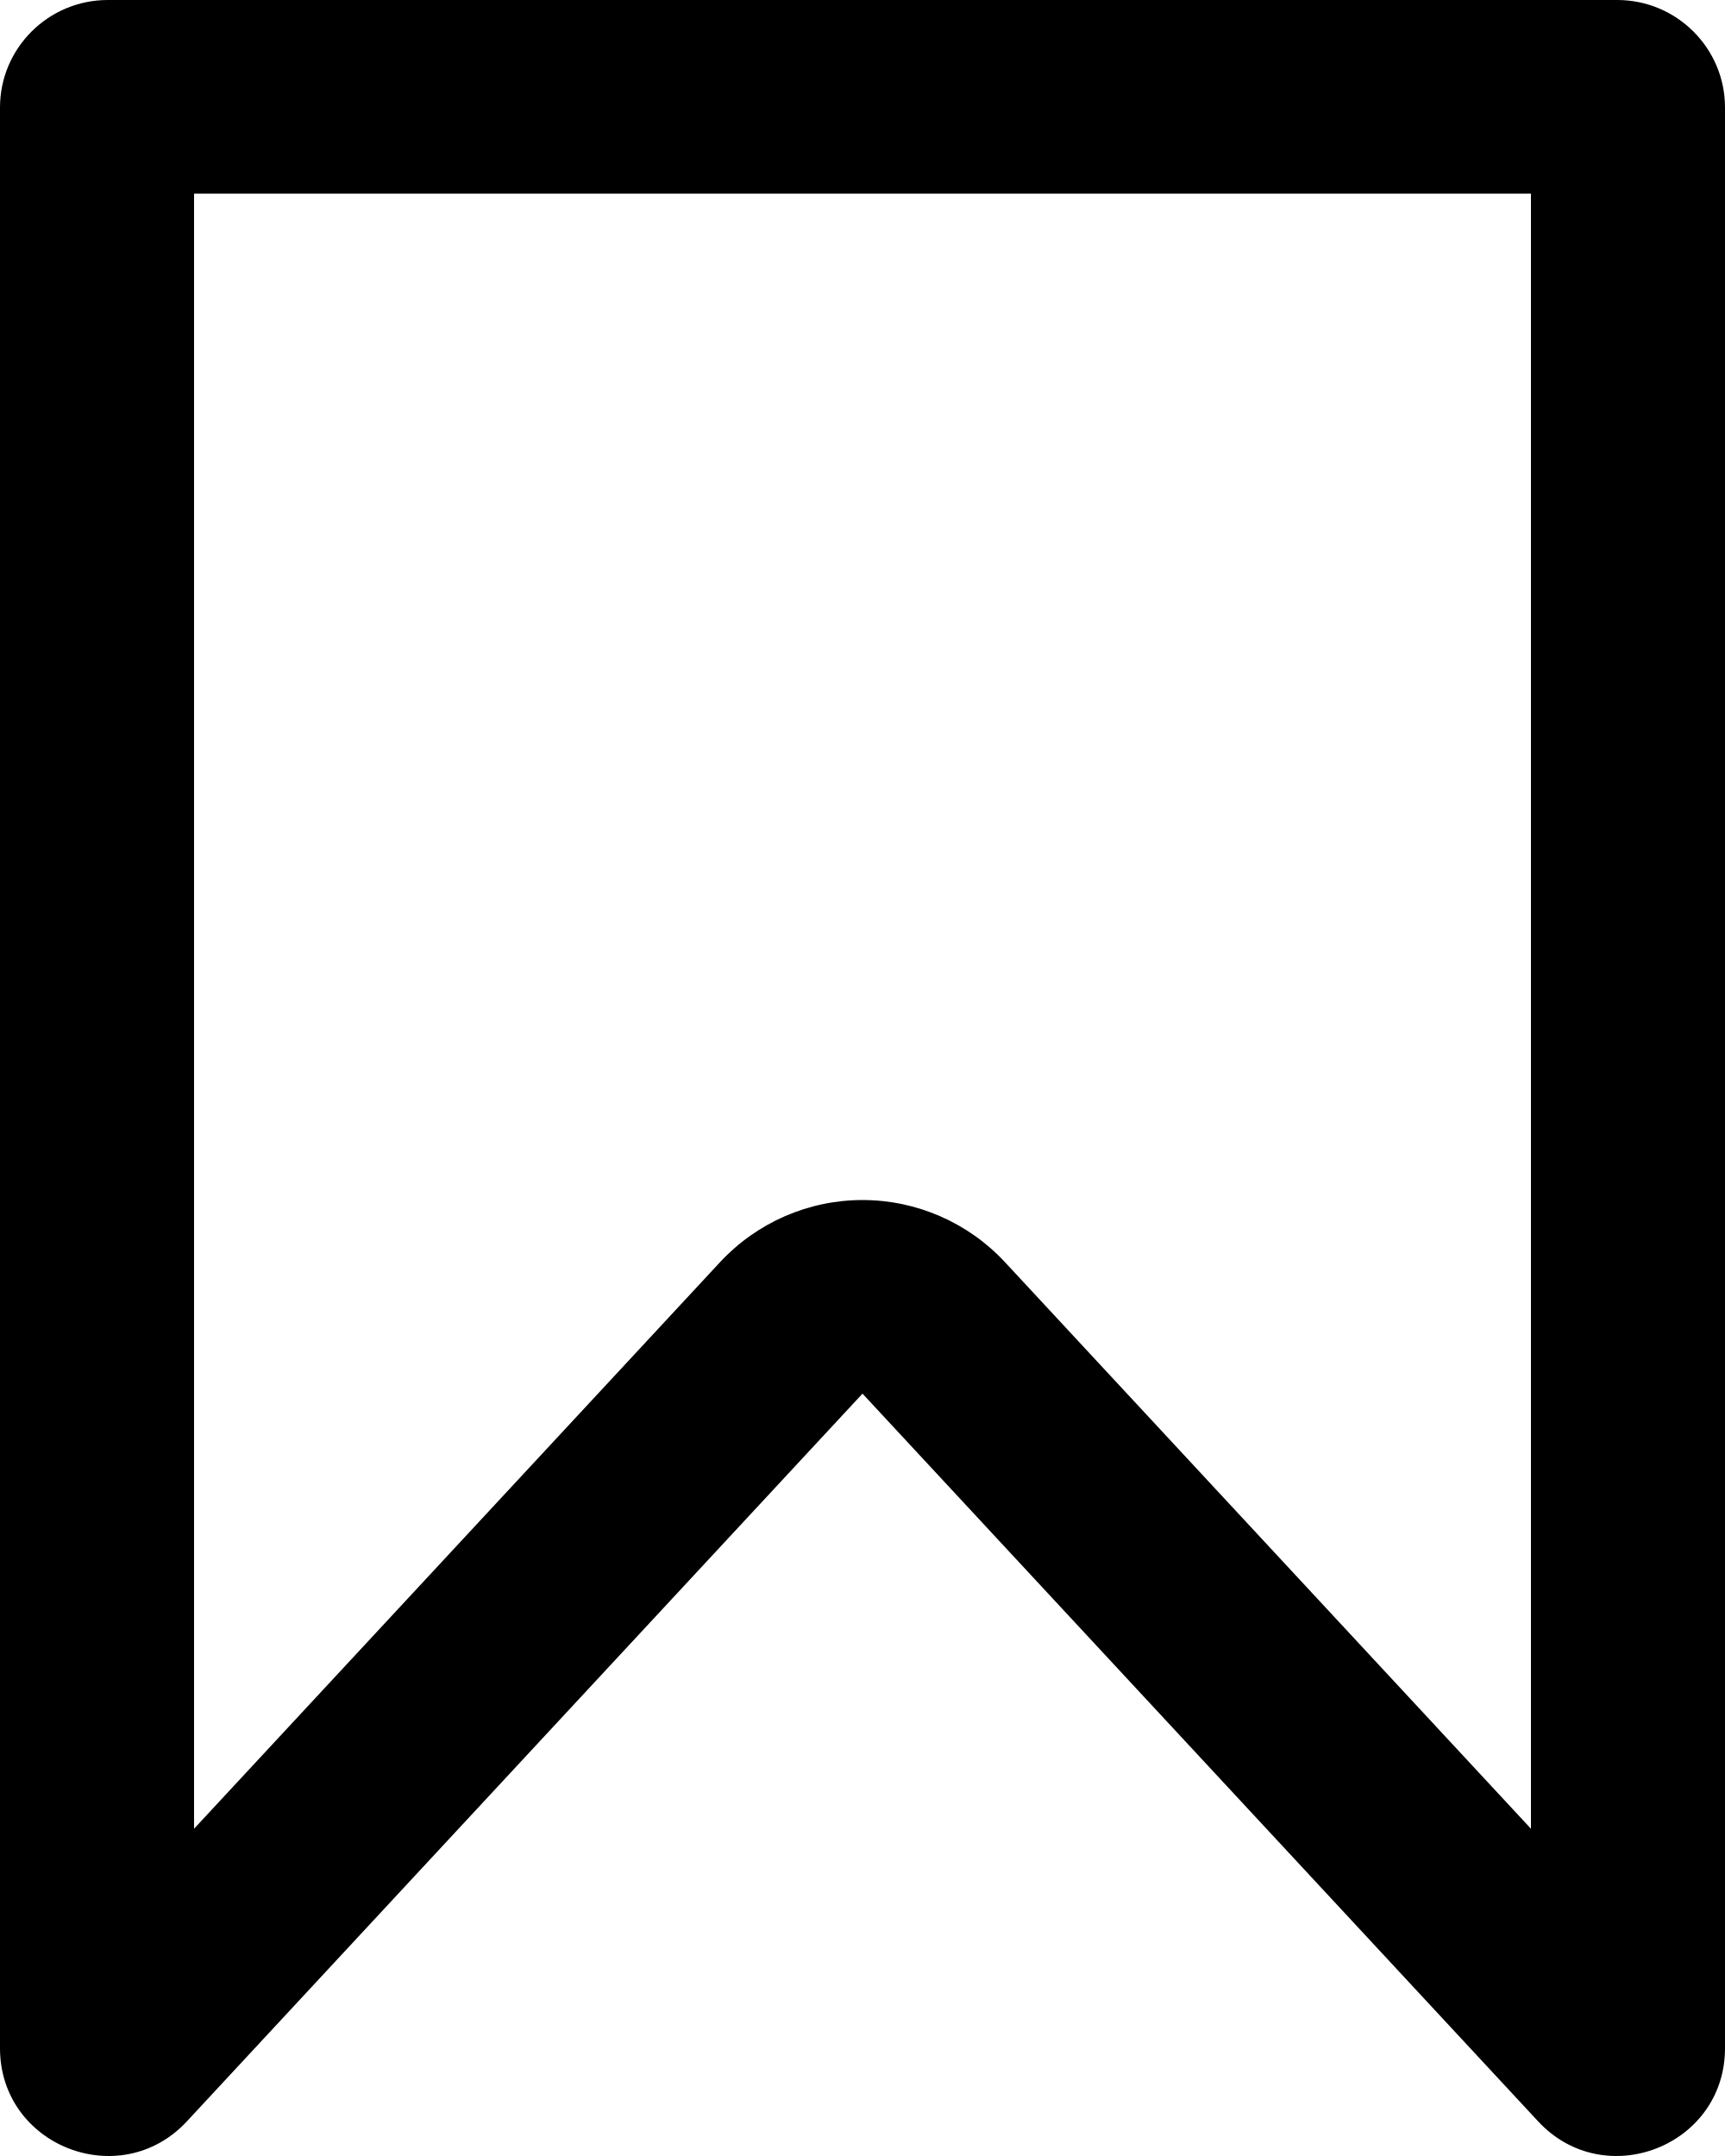
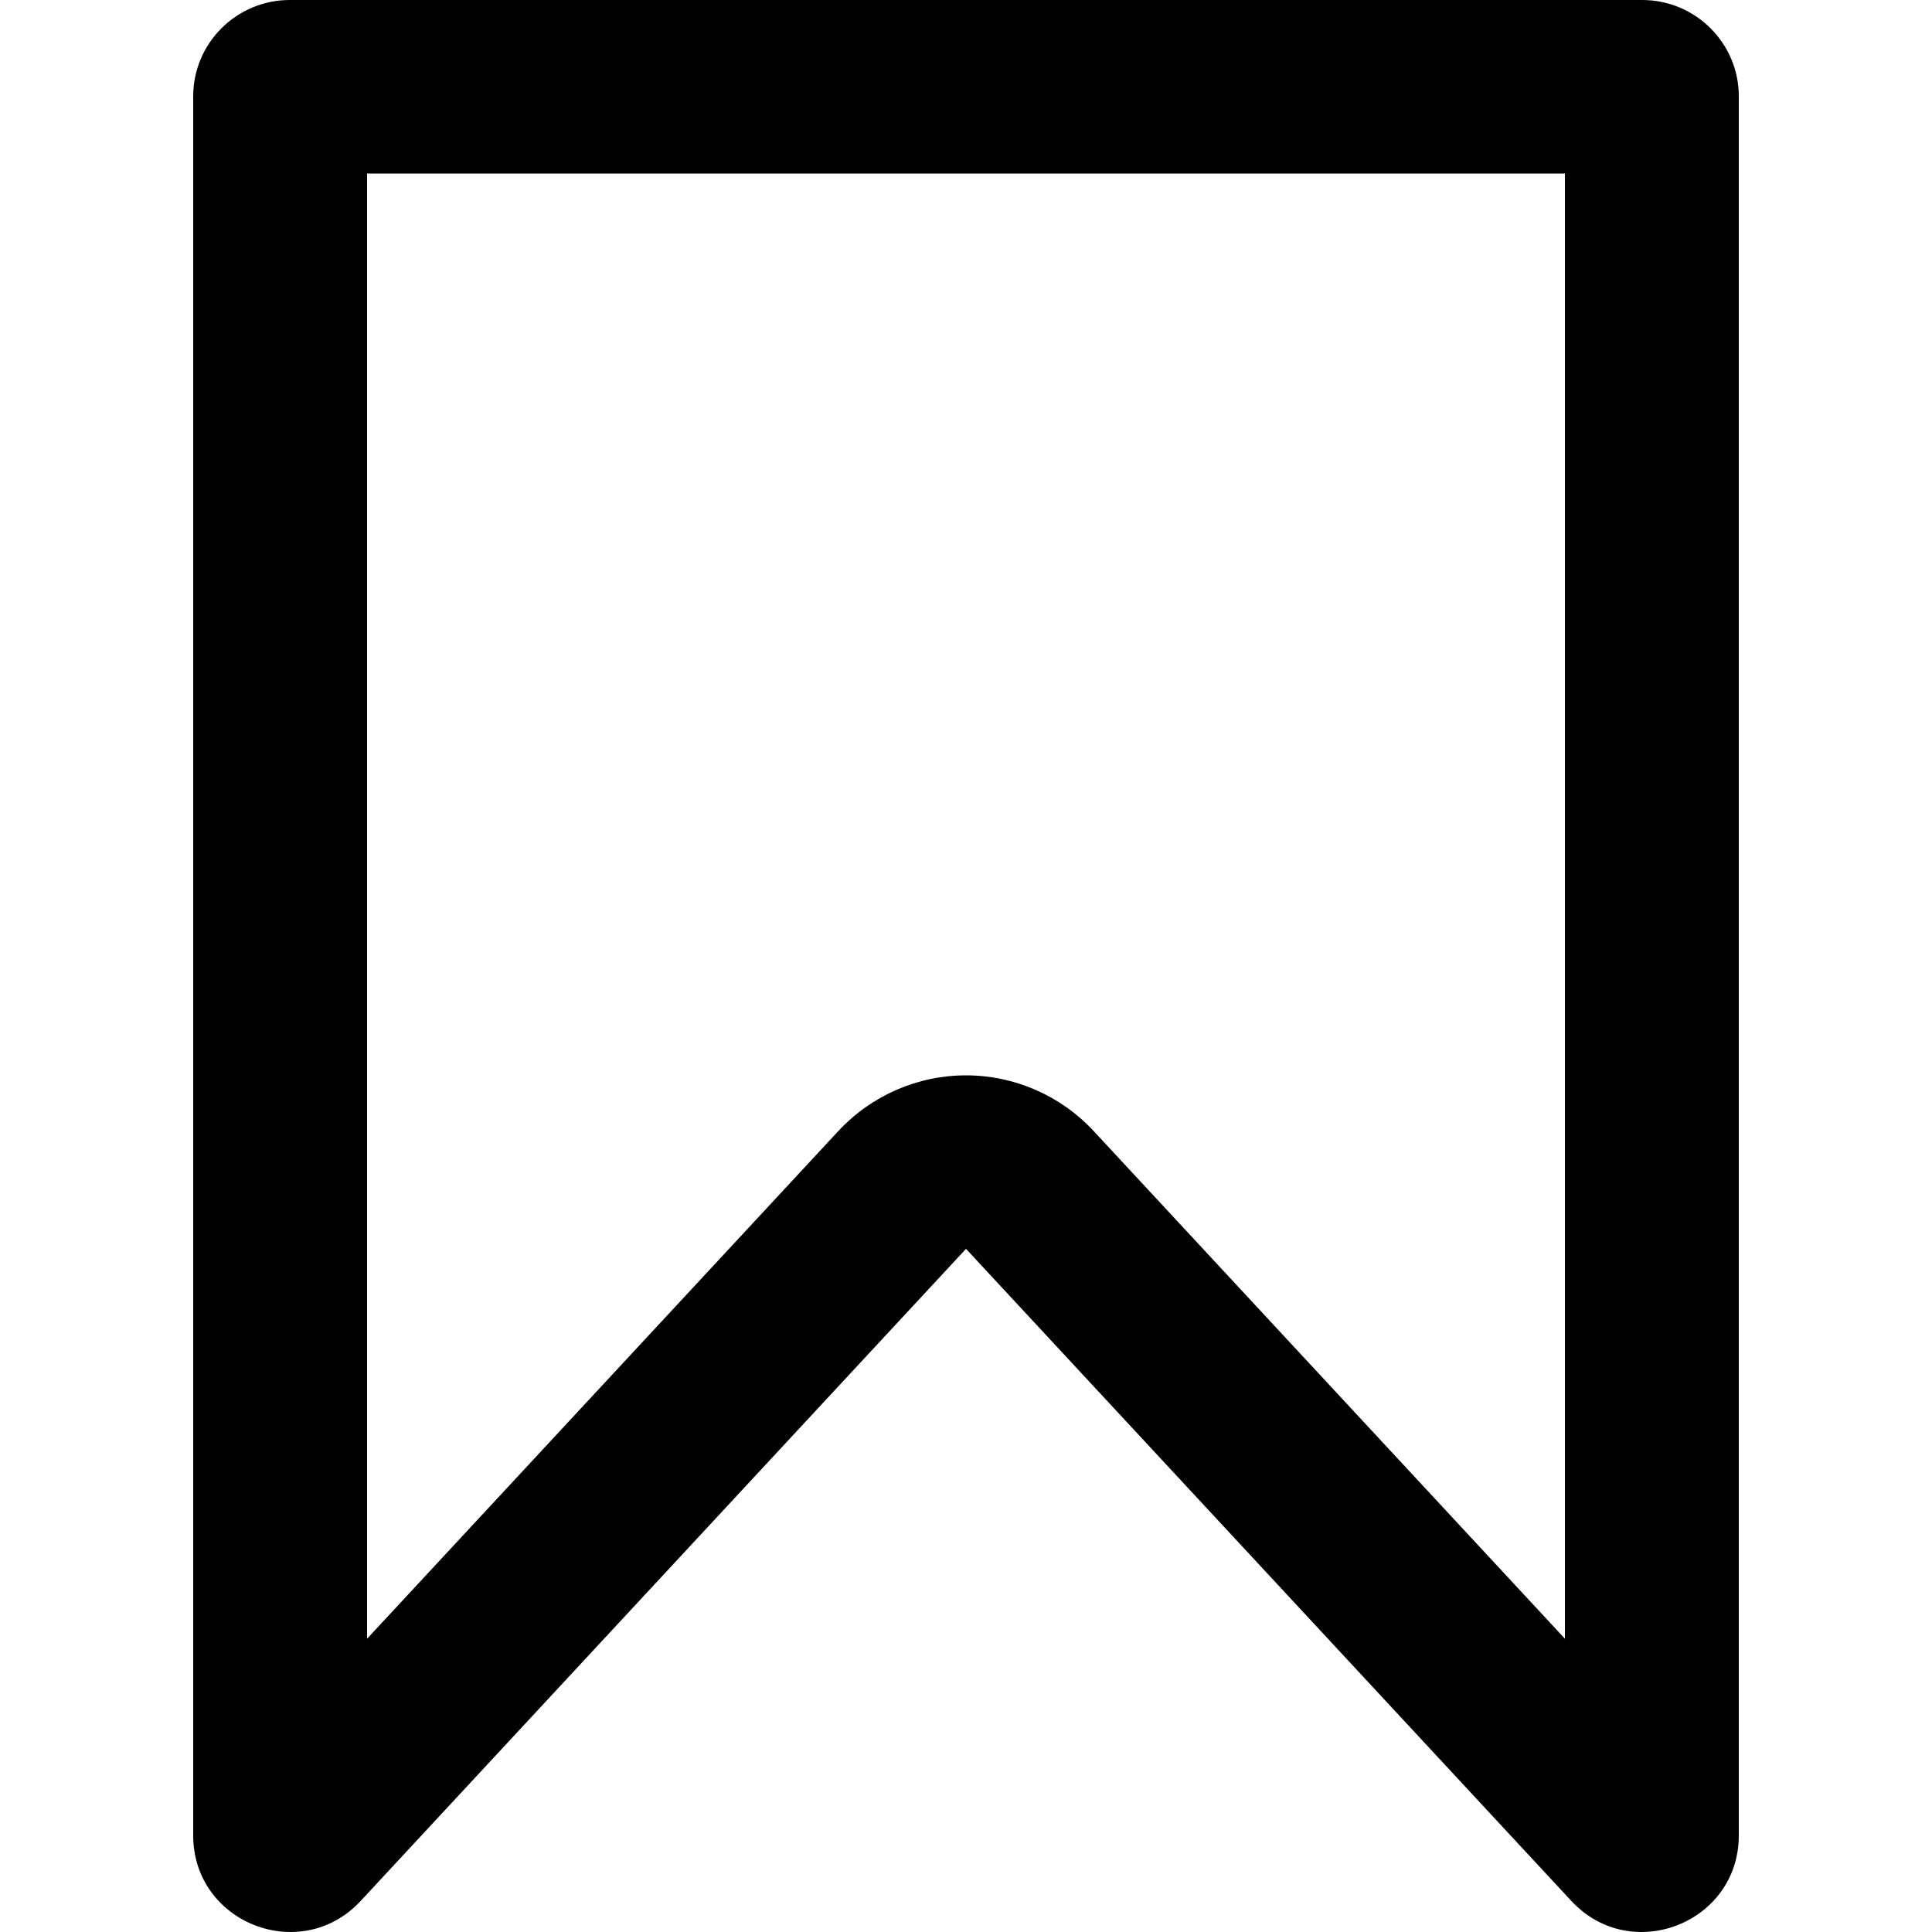
- <svg xmlns="http://www.w3.org/2000/svg" width="16" height="20" viewBox="0 0 16 20" fill="none">
+ <svg xmlns="http://www.w3.org/2000/svg" width="24" height="24" viewBox="0 0 16 20" fill="none">
  <path id="Union" fill-rule="evenodd" clip-rule="evenodd" d="M8 11.132C8.501 11.132 8.98 11.341 9.321 11.708L14.2 16.964V1.796H1.8V16.964L6.679 11.708C7.02 11.341 7.499 11.132 8 11.132ZM14.266 19.678C14.884 20.344 16 19.908 16 19V0.997C16 0.447 15.552 0 15 0H1C0.448 0 0 0.447 0 0.997V19C0 19.908 1.116 20.344 1.734 19.678L8 12.928L14.266 19.678Z" fill="currentColor" />
</svg>
